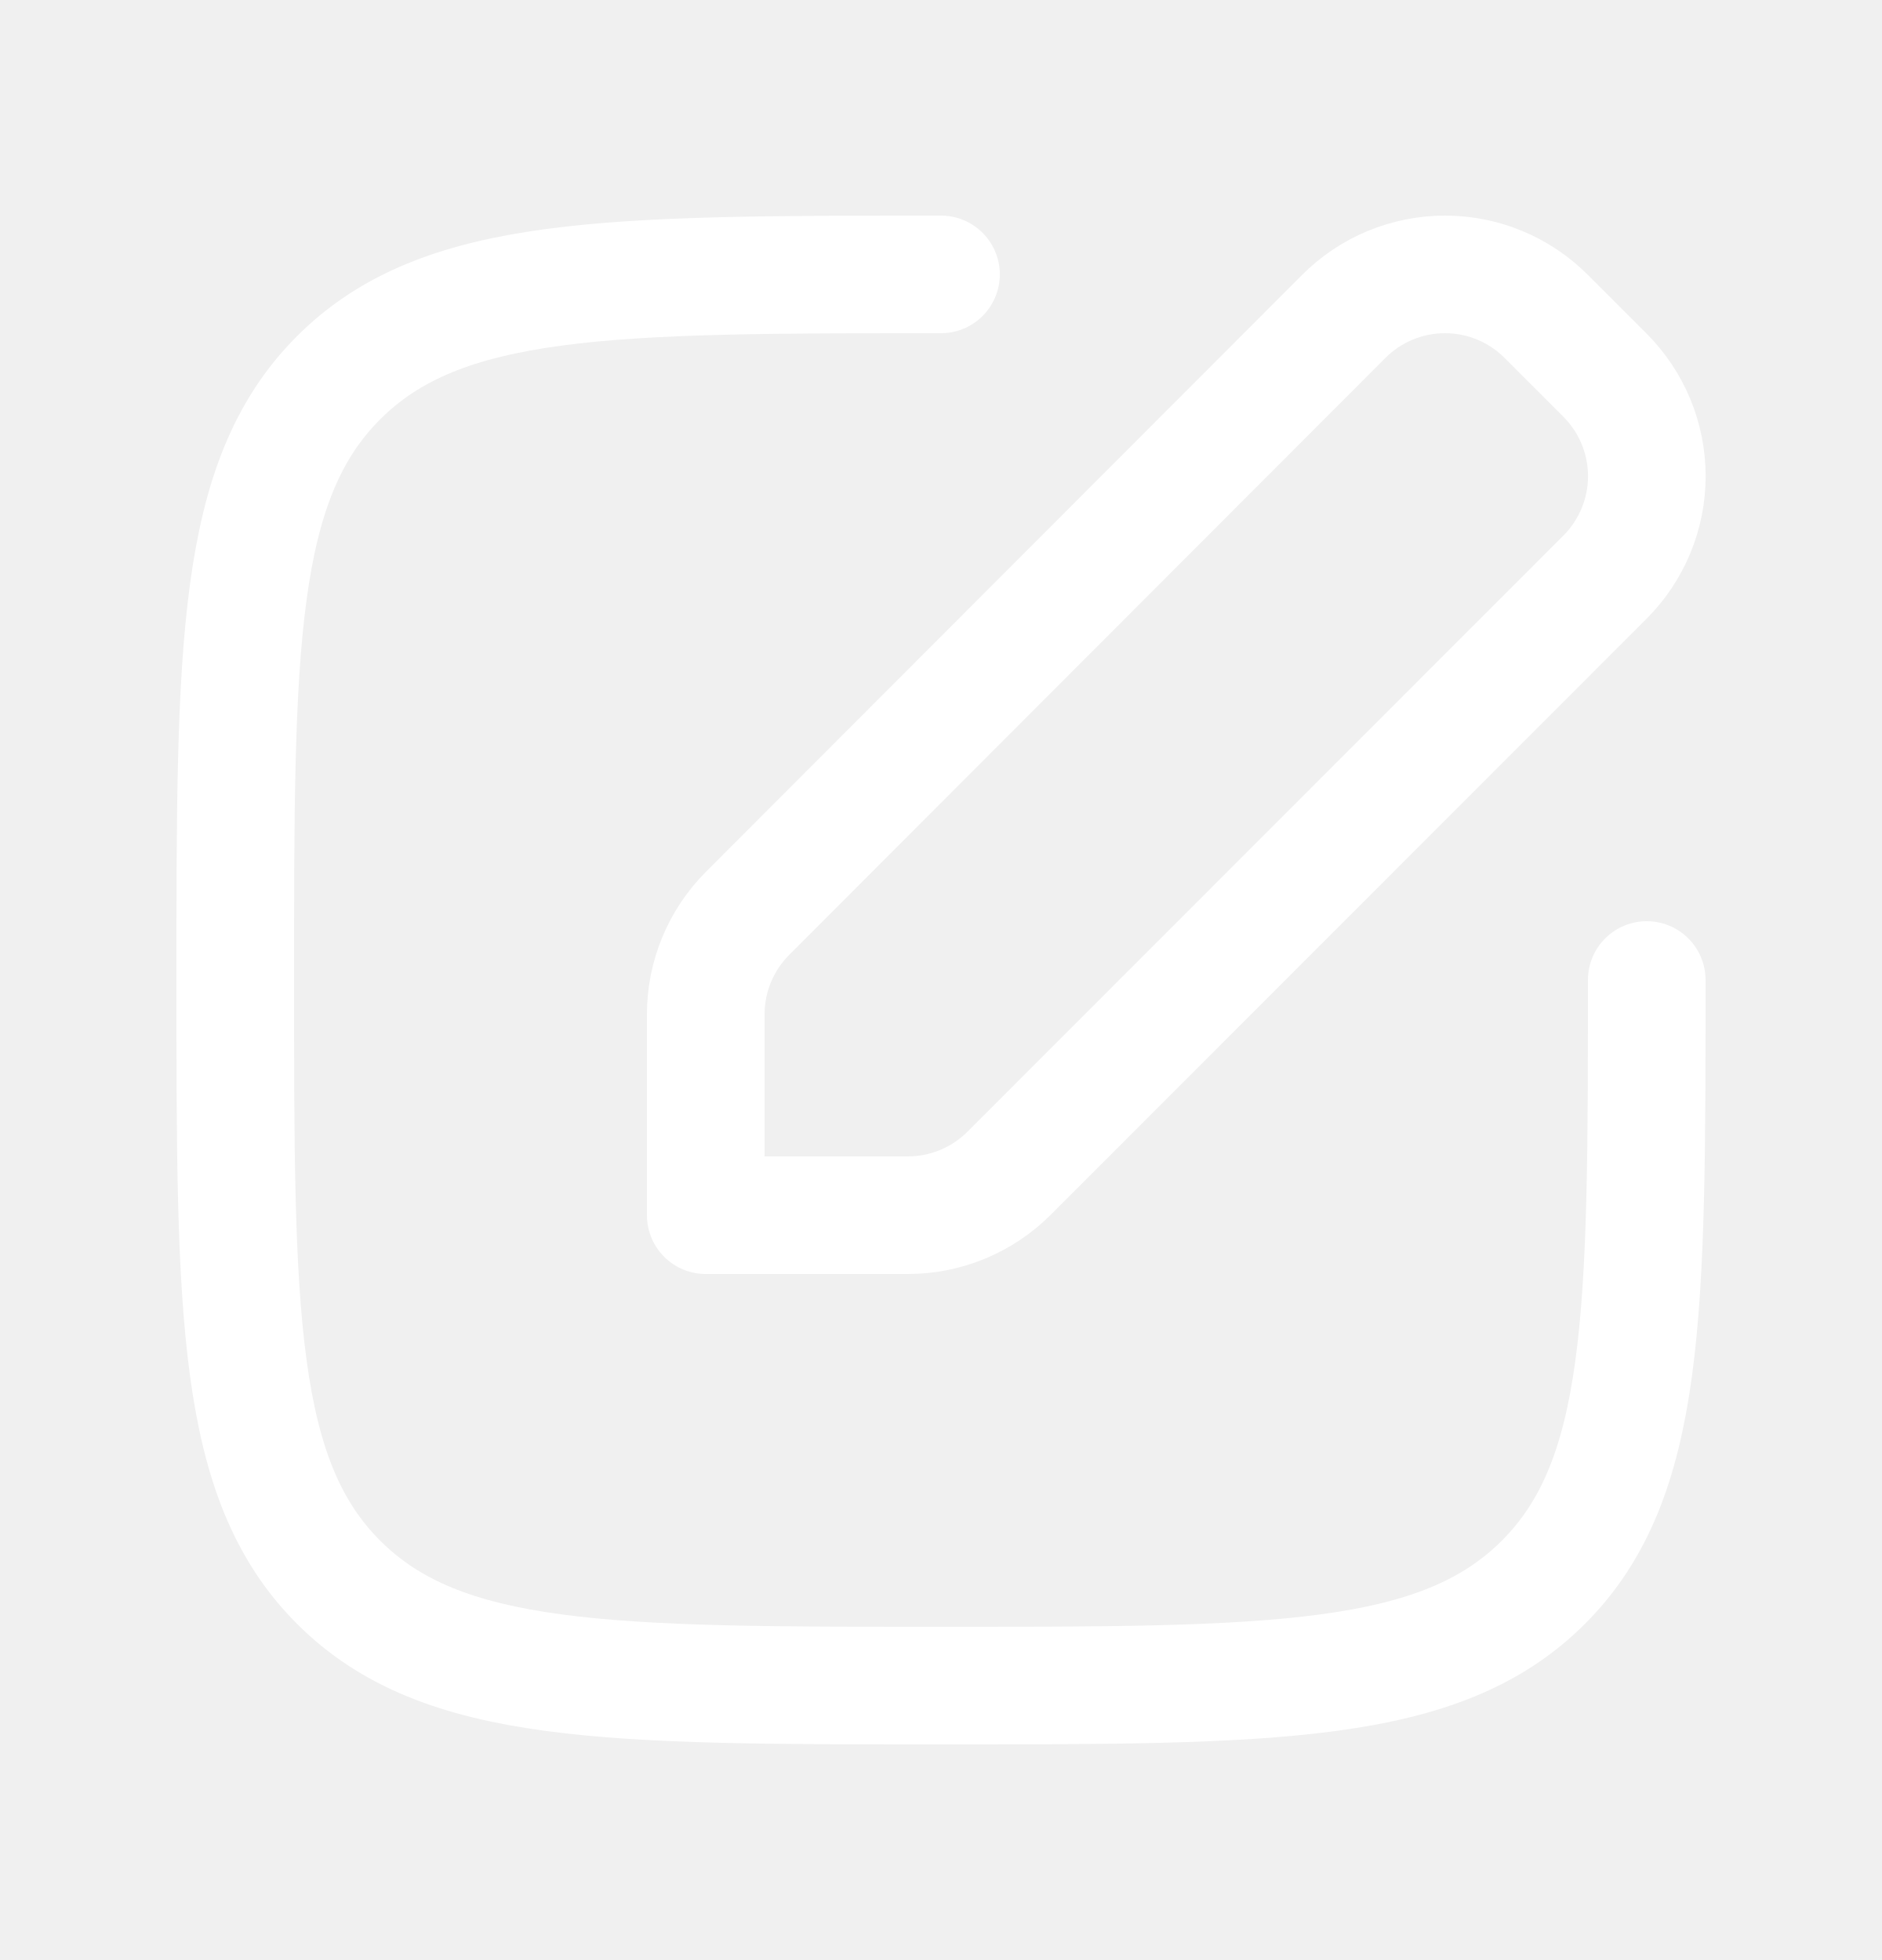
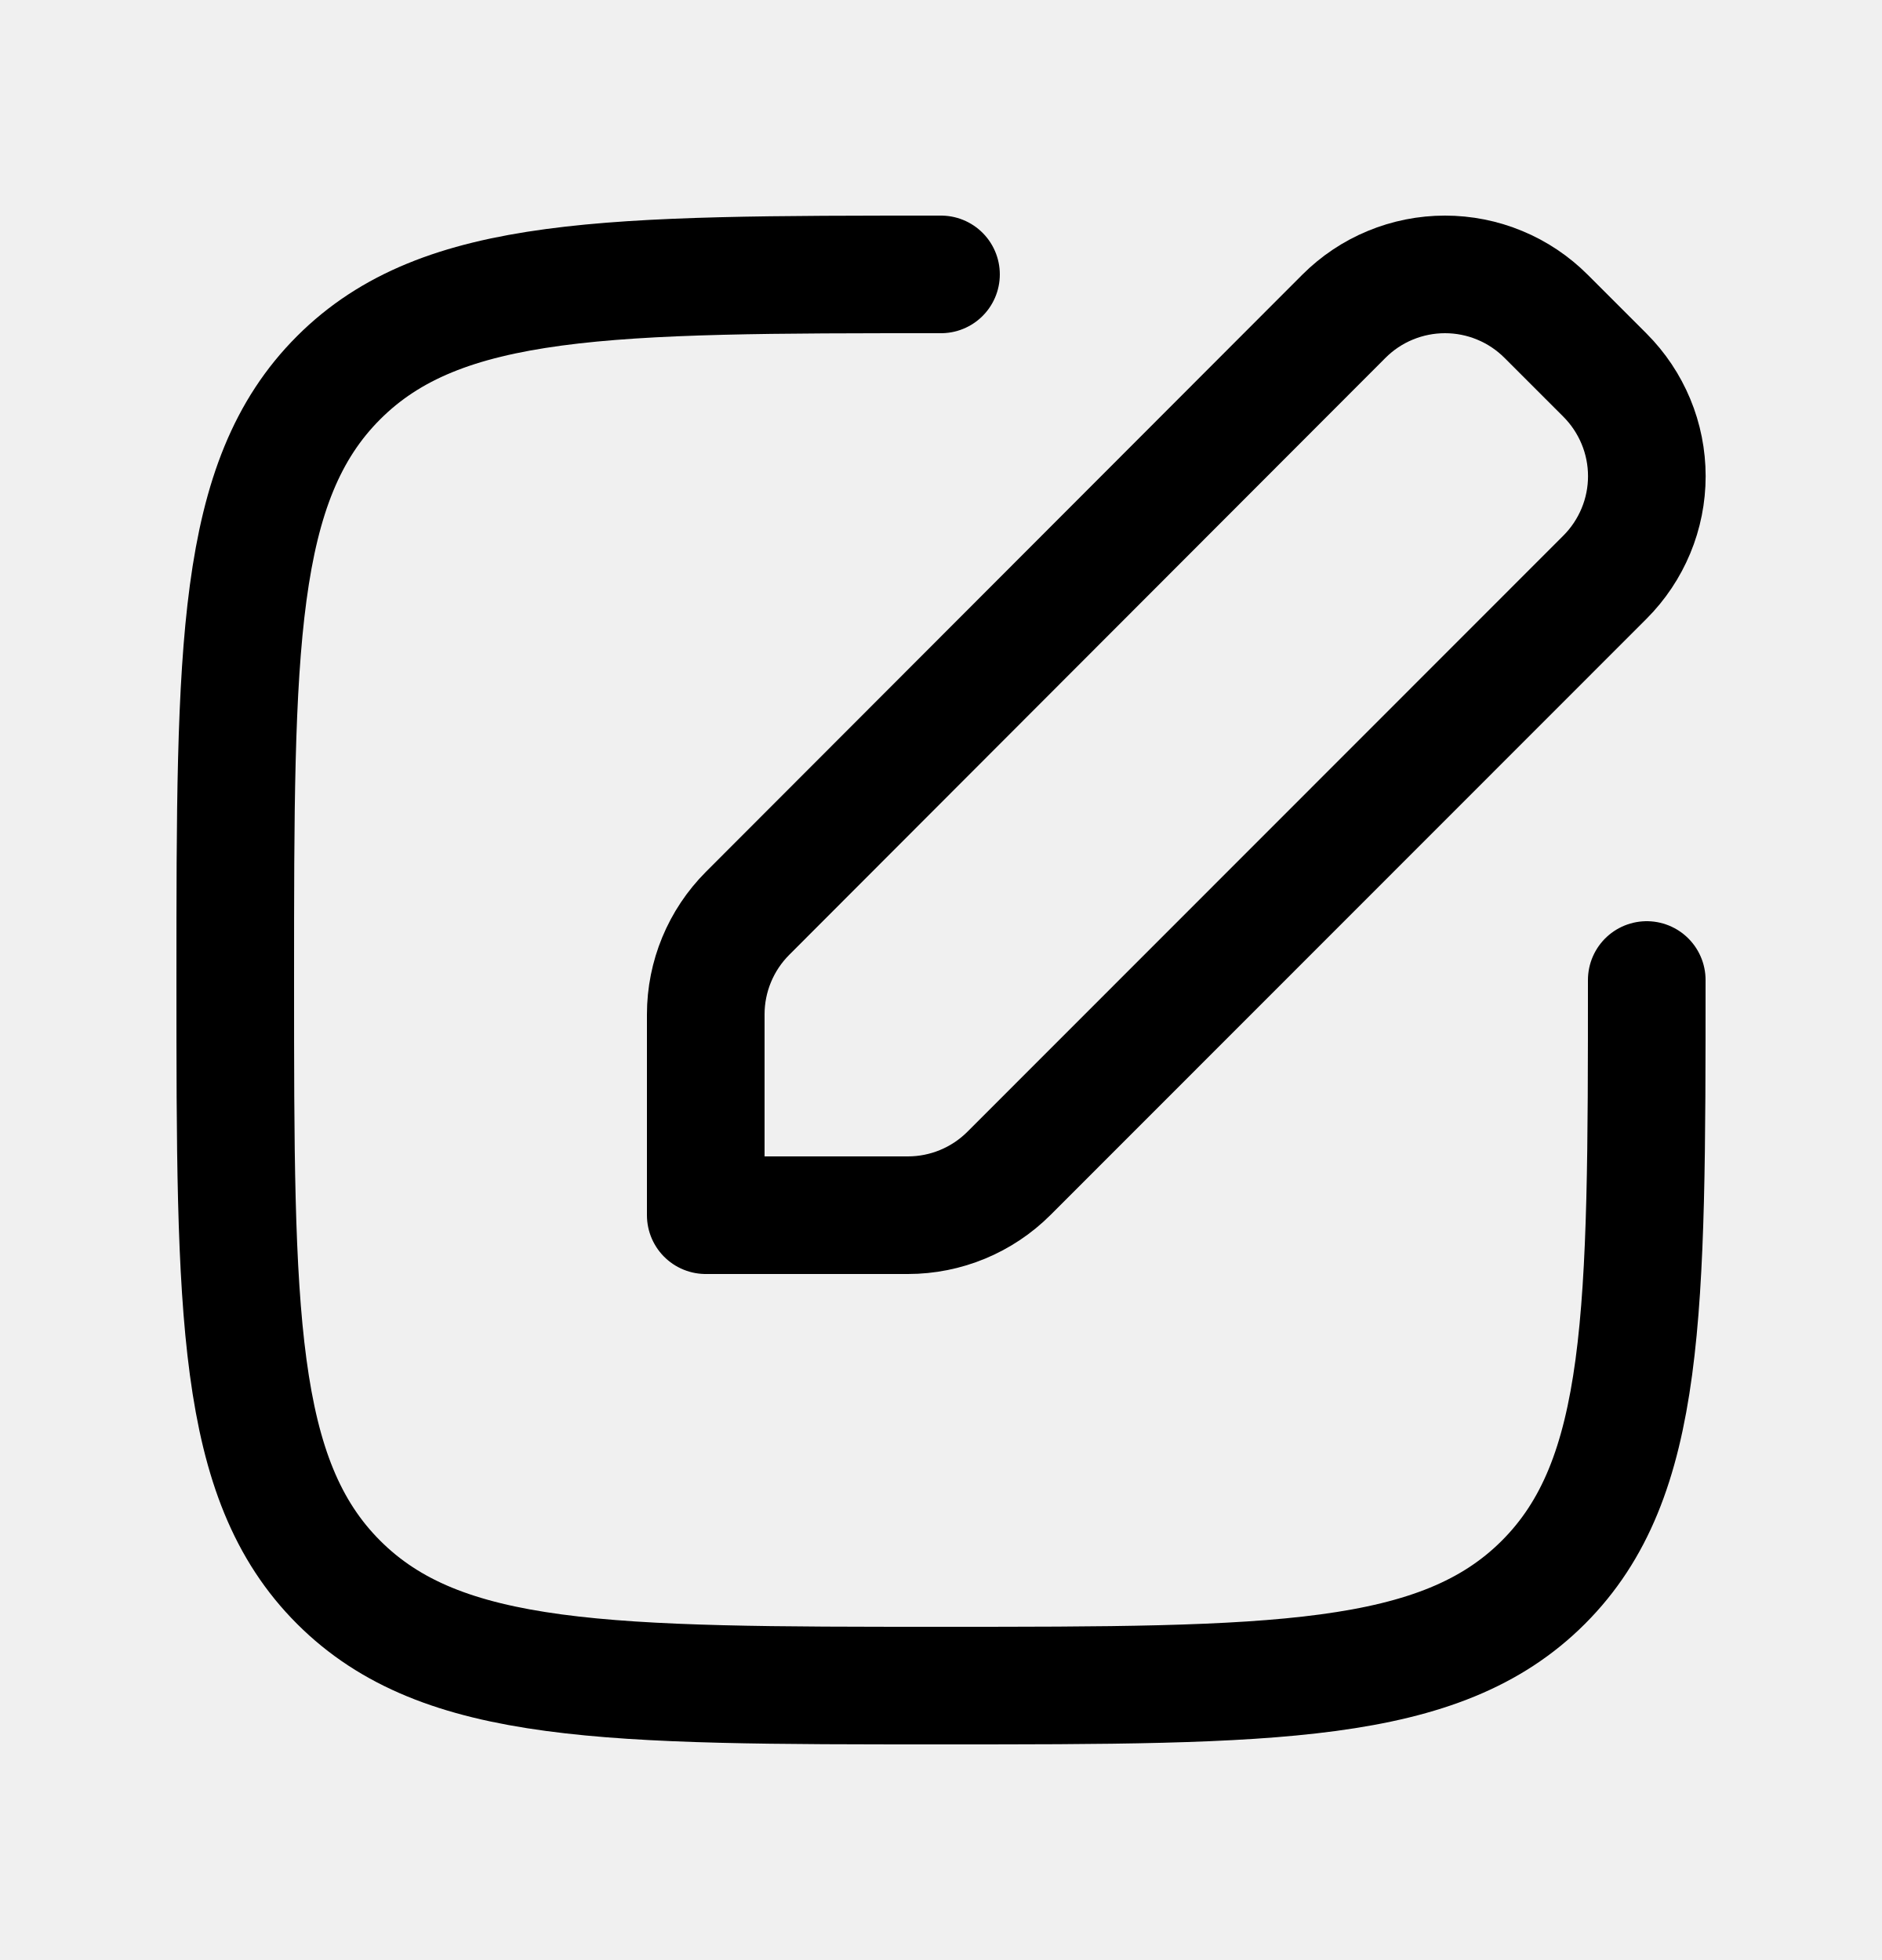
<svg xmlns="http://www.w3.org/2000/svg" width="24" height="25" viewBox="0 0 24 25" fill="none">
-   <path d="M9.533 11.65C9.192 11.992 9 12.455 9 12.938V15.5H11.578C12.061 15.5 12.525 15.308 12.867 14.966L20.467 7.362C20.636 7.193 20.77 6.992 20.862 6.771C20.954 6.55 21.001 6.313 21.001 6.074C21.001 5.834 20.954 5.597 20.862 5.376C20.77 5.155 20.636 4.954 20.467 4.785L19.716 4.034C19.547 3.865 19.346 3.73 19.125 3.639C18.904 3.547 18.666 3.5 18.427 3.5C18.188 3.5 17.951 3.547 17.729 3.639C17.508 3.73 17.307 3.865 17.138 4.034L9.533 11.65Z" stroke="white" stroke-width="1.5" stroke-linecap="round" stroke-linejoin="round" />
-   <path d="M21 12.5C21 16.743 21 18.864 19.682 20.182C18.364 21.5 16.242 21.5 12 21.5C7.757 21.5 5.636 21.5 4.318 20.182C3 18.864 3 16.742 3 12.5C3 8.257 3 6.136 4.318 4.818C5.636 3.5 7.758 3.5 12 3.5" stroke="white" stroke-width="1.5" stroke-linecap="round" stroke-linejoin="round" />
+   <path d="M9.533 11.65C9.192 11.992 9 12.455 9 12.938V15.5H11.578C12.061 15.5 12.525 15.308 12.867 14.966L20.467 7.362C20.636 7.193 20.77 6.992 20.862 6.771C20.954 6.55 21.001 6.313 21.001 6.074C21.001 5.834 20.954 5.597 20.862 5.376C20.77 5.155 20.636 4.954 20.467 4.785L19.716 4.034C19.547 3.865 19.346 3.73 19.125 3.639C18.904 3.547 18.666 3.5 18.427 3.5C18.188 3.5 17.951 3.547 17.729 3.639C17.508 3.73 17.307 3.865 17.138 4.034L9.533 11.65Z" stroke="black" stroke-width="1.5" stroke-linecap="round" stroke-linejoin="round" />
+   <path d="M21 12.5C21 16.743 21 18.864 19.682 20.182C18.364 21.5 16.242 21.5 12 21.5C7.757 21.5 5.636 21.5 4.318 20.182C3 18.864 3 16.742 3 12.5C3 8.257 3 6.136 4.318 4.818C5.636 3.5 7.758 3.5 12 3.5" stroke="black" stroke-width="1.5" stroke-linecap="round" stroke-linejoin="round" />
</svg>
